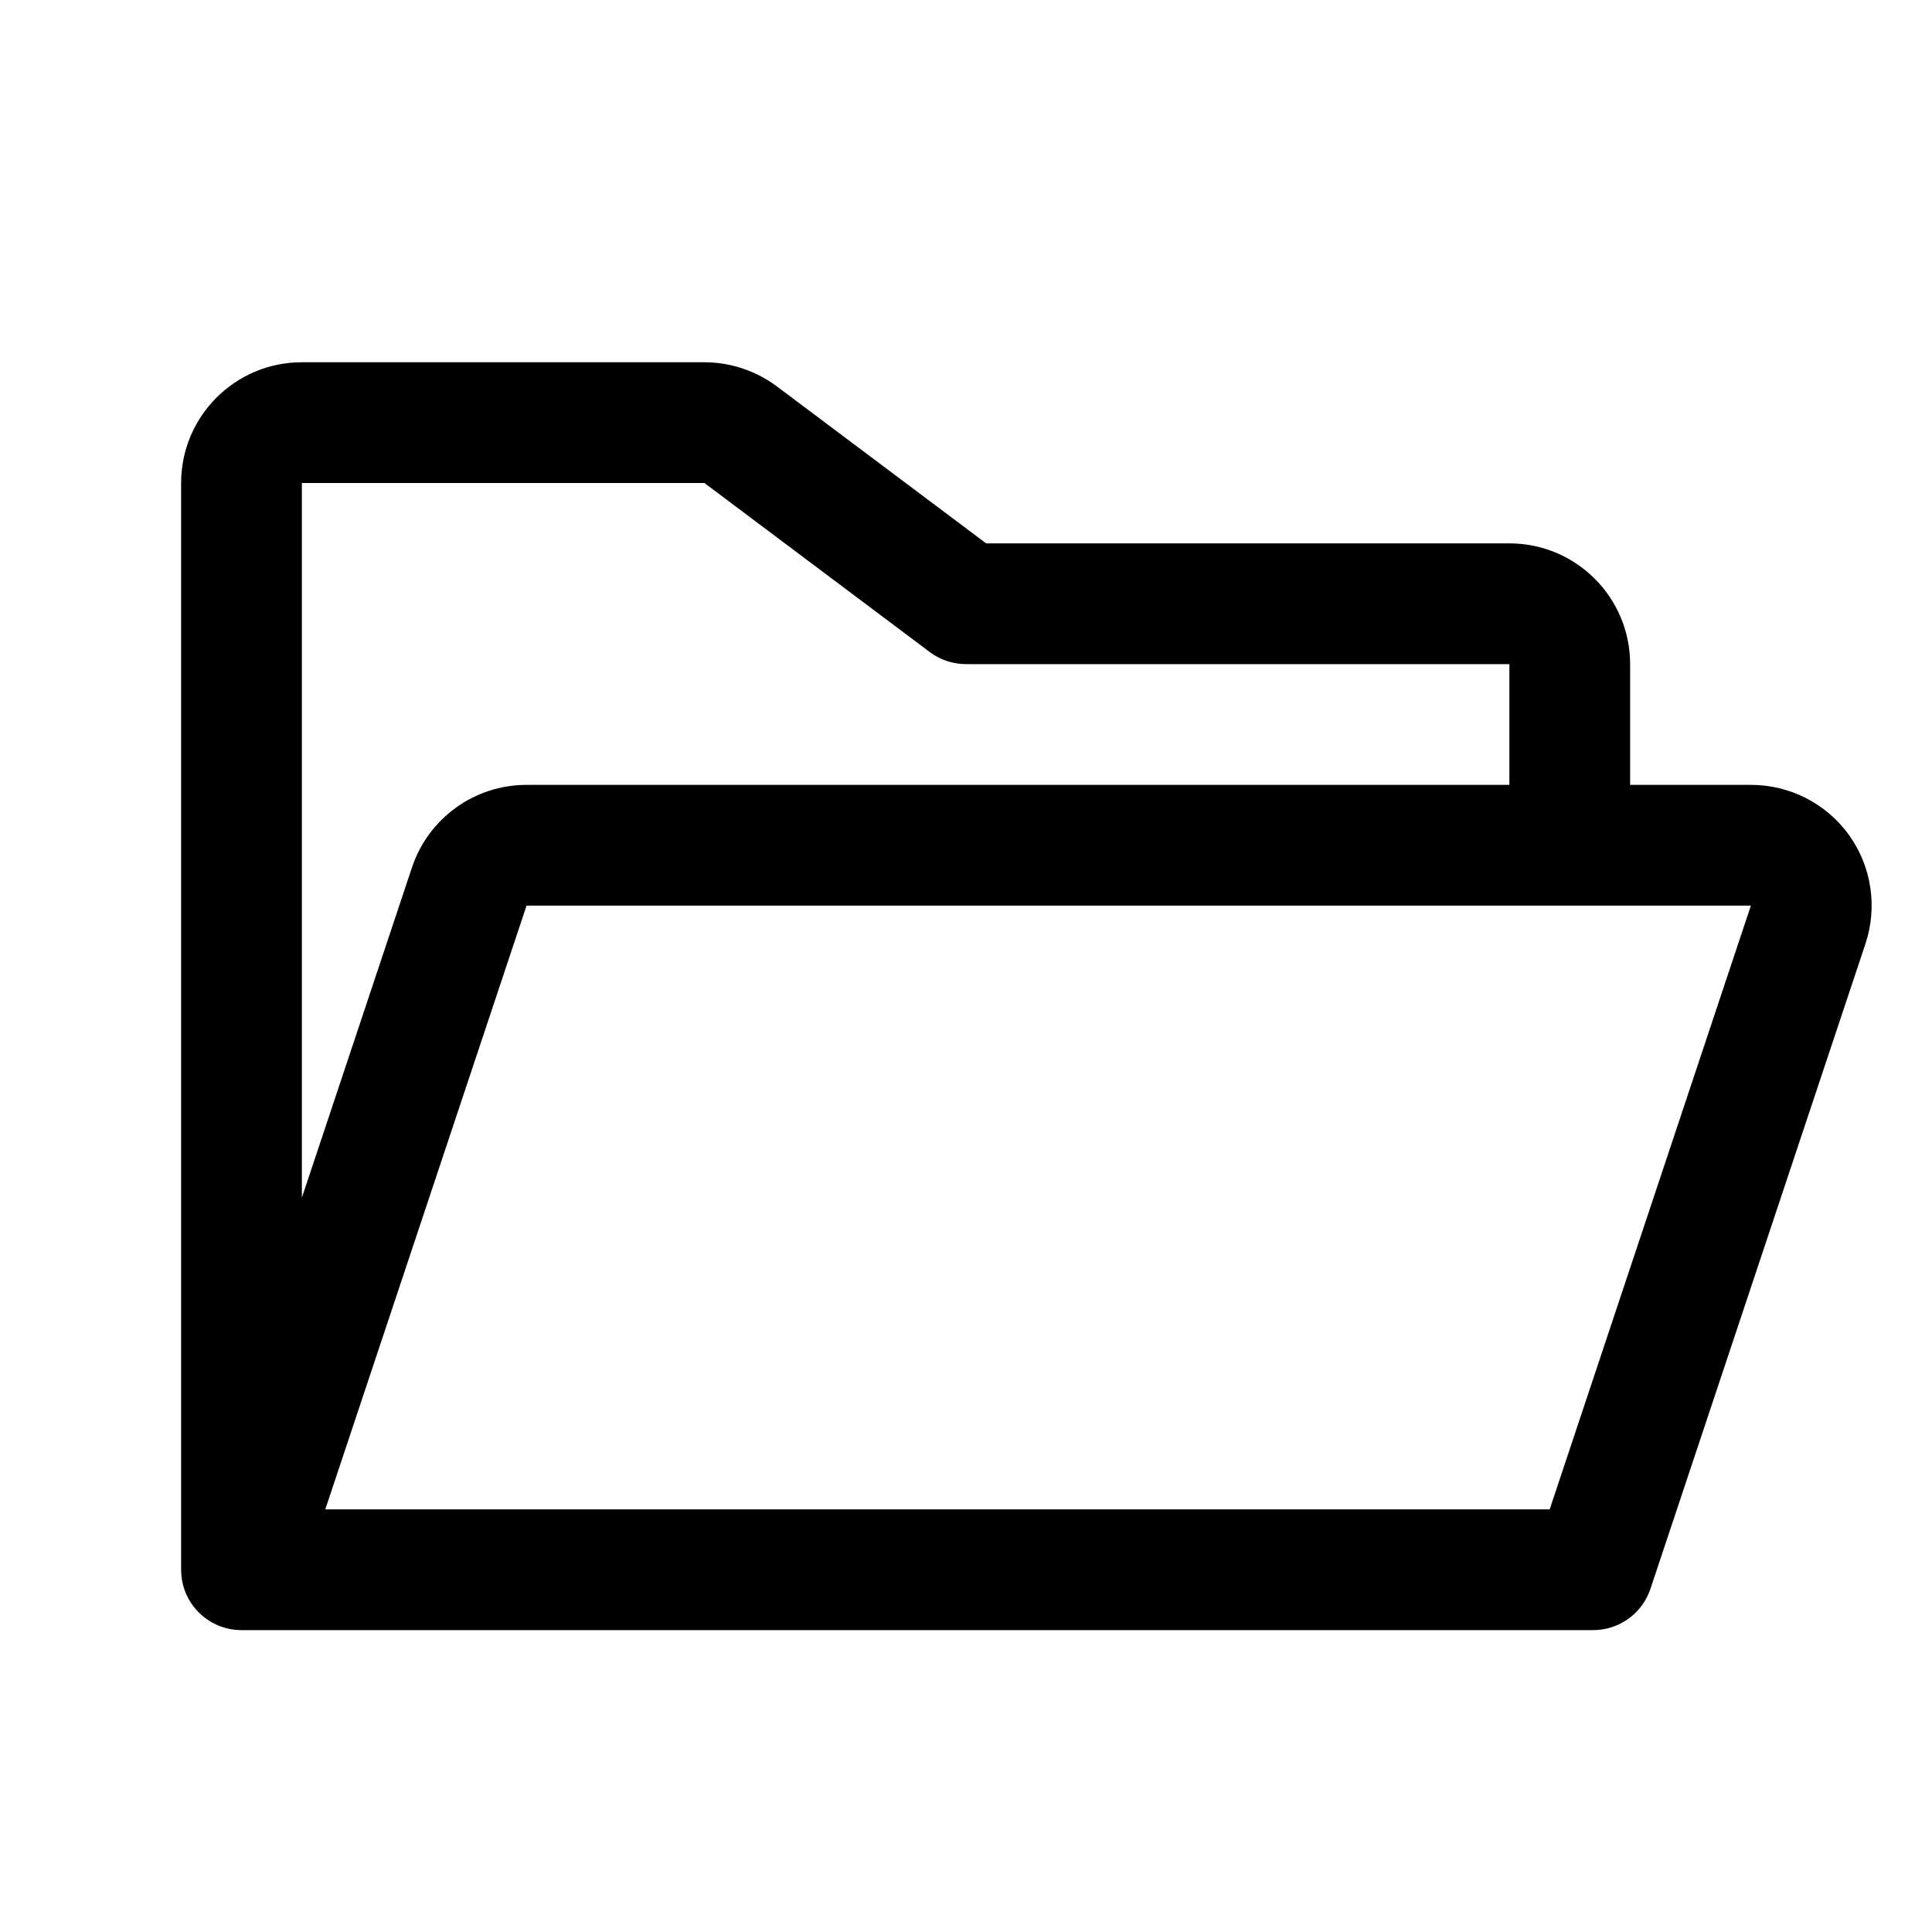
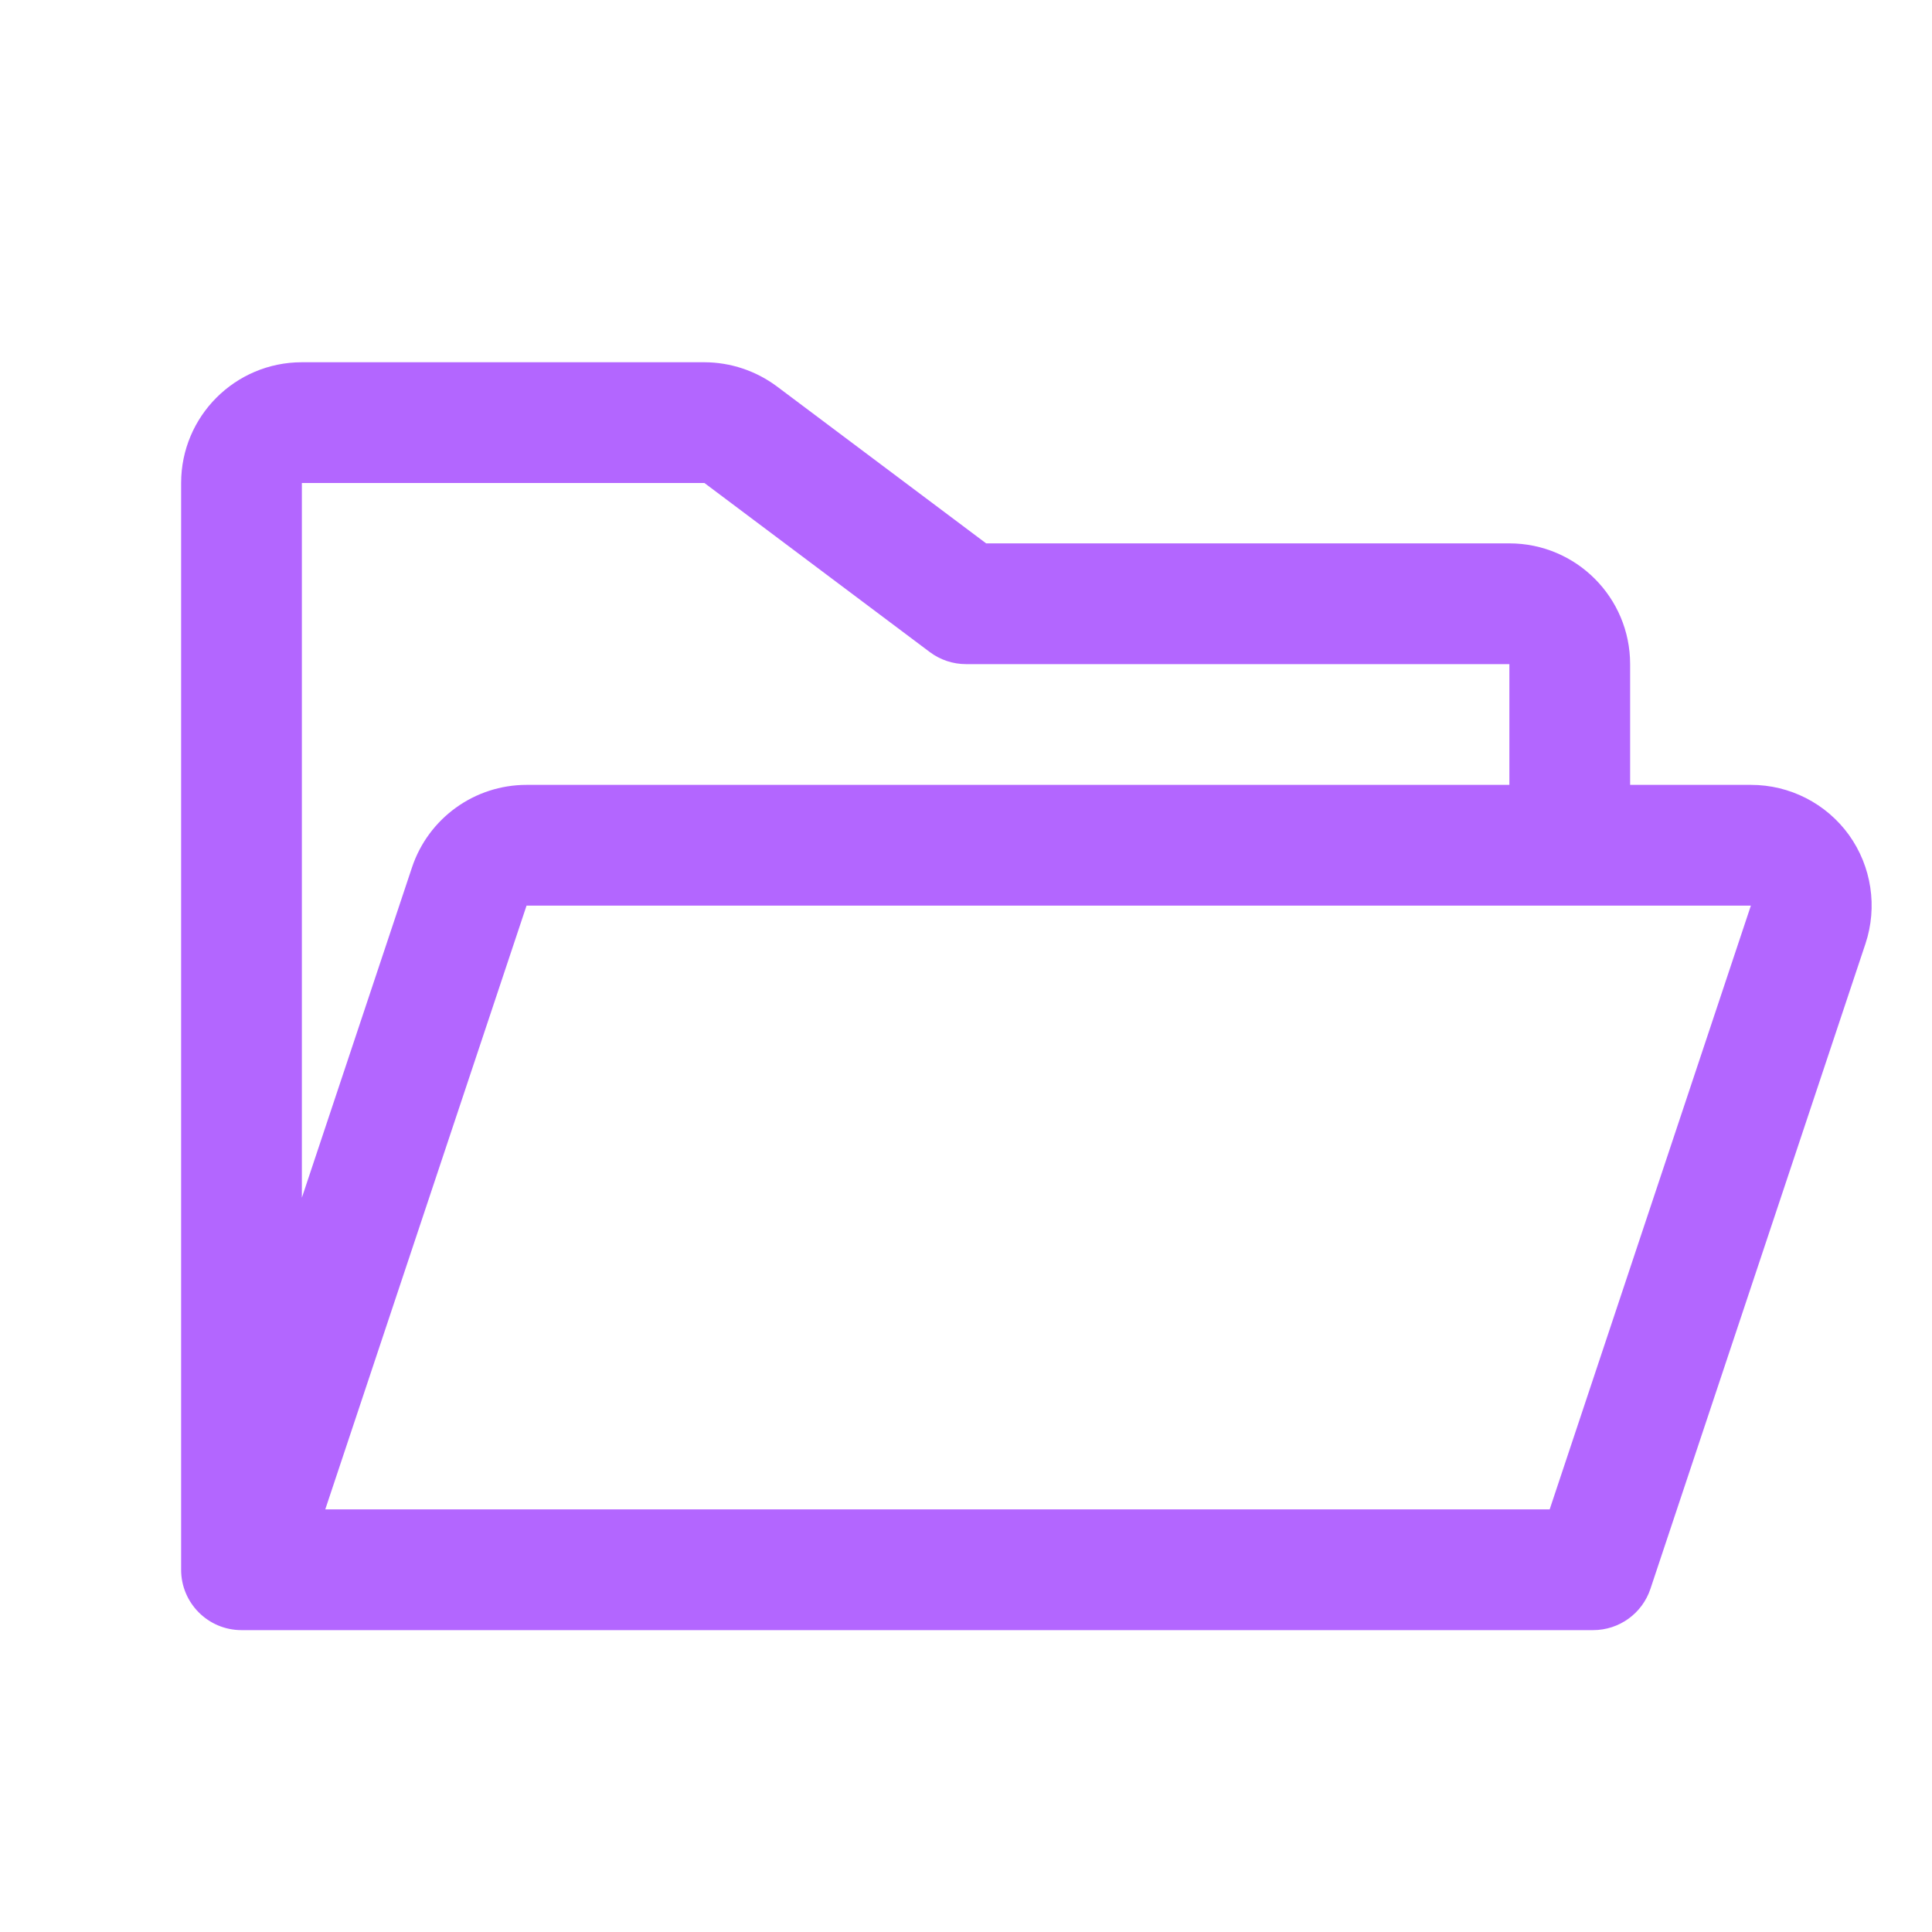
- <svg xmlns="http://www.w3.org/2000/svg" viewBox="0 0 256 256" fill="currentColor">
+ <svg xmlns="http://www.w3.org/2000/svg" viewBox="0 0 256 256" fill="#b366ff">
  <path d="M245,110.64A16,16,0,0,0,232,104H216V88a16,16,0,0,0-16-16H130.67L102.94,51.2a16.14,16.14,0,0,0-9.6-3.2H40A16,16,0,0,0,24,64V208h0a8,8,0,0,0,8,8H211.1a8,8,0,0,0,7.59-5.47l28.49-85.47A16.05,16.05,0,0,0,245,110.64ZM93.34,64,123.2,86.4A8,8,0,0,0,128,88h72v16H69.77a16,16,0,0,0-15.18,10.94L40,158.7V64Zm112,136H43.1l26.67-80H232Z" />
</svg>
